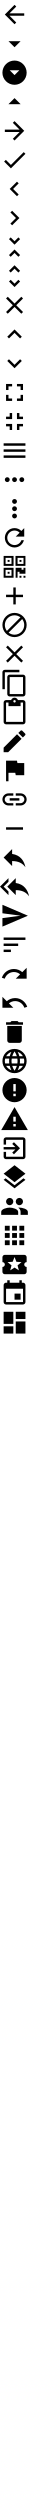
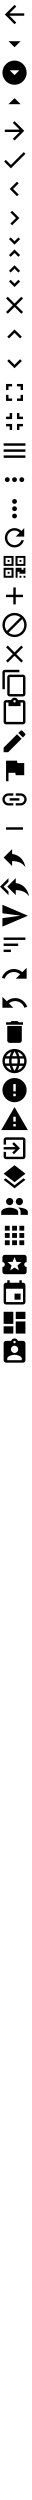
<svg xmlns="http://www.w3.org/2000/svg" width="26" height="2064" viewBox="0 0 26 2064">
  <svg width="24" height="24" viewBox="0 0 24 24" id="ic_arrow_back_24px" y="0">
    <path d="M20 11H7.83l5.59-5.59L12 4l-8 8 8 8 1.41-1.41L7.83 13H20v-2z" />
  </svg>
  <svg width="24" height="24" viewBox="0 0 24 24" id="ic_arrow_drop_down_24px" y="24">
    <path d="M7 10l5 5 5-5z" />
  </svg>
  <svg width="24" height="24" viewBox="0 0 24 24" id="ic_arrow_drop_down_circle_24px" y="48">
    <path d="M12 2C6.48 2 2 6.48 2 12s4.48 10 10 10 10-4.48 10-10S17.52 2 12 2zm0 12l-4-4h8l-4 4z" />
  </svg>
  <svg width="24" height="24" viewBox="0 0 24 24" id="ic_arrow_drop_up_24px" y="72">
    <path d="M7 14l5-5 5 5z" />
  </svg>
  <svg width="24" height="24" viewBox="0 0 24 24" id="ic_arrow_forward_24px" y="96">
    <path d="M12 4l-1.41 1.41L16.17 11H4v2h12.17l-5.58 5.59L12 20l8-8z" />
  </svg>
  <svg width="24" height="24" viewBox="0 0 24 24" id="ic_check_24px" y="120">
    <path d="M9 16.17L4.83 12l-1.42 1.41L9 19 21 7l-1.41-1.41z" />
  </svg>
  <svg width="24" height="24" viewBox="0 0 24 24" id="ic_chevron_left_24px" y="144">
    <path d="M15.41 7.41L14 6l-6 6 6 6 1.41-1.41L10.83 12z" />
  </svg>
  <svg width="24" height="24" viewBox="0 0 24 24" id="ic_chevron_right_24px" y="168">
    <path d="M10 6L8.59 7.41 13.17 12l-4.58 4.59L10 18l6-6z" />
  </svg>
  <svg width="24" height="24" viewBox="0 0 24 24" id="ic_unfold_less_24px" y="192">
    <path d="M7.41 18.59L8.83 20 12 16.83 15.17 20l1.41-1.41L12 14l-4.59 4.59zm9.18-13.18L15.17 4 12 7.17 8.83 4 7.41 5.41 12 10l4.59-4.59z" />
  </svg>
  <svg width="24" height="24" viewBox="0 0 24 24" id="ic_unfold_more_24px" y="216">
    <path d="M12 5.83L15.17 9l1.41-1.41L12 3 7.41 7.59 8.83 9 12 5.83zm0 12.34L8.83 15l-1.41 1.41L12 21l4.59-4.59L15.17 15 12 18.17z" />
  </svg>
  <svg width="24" height="24" viewBox="0 0 24 24" id="ic_close_24px" y="240">
    <path d="M19 6.41L17.59 5 12 10.59 6.41 5 5 6.41 10.59 12 5 17.59 6.41 19 12 13.41 17.59 19 19 17.59 13.41 12z" />
  </svg>
  <svg width="24" height="24" viewBox="0 0 24 24" id="ic_expand_less_24px" y="264">
    <path d="M12 8l-6 6 1.41 1.41L12 10.83l4.59 4.58L18 14z" />
  </svg>
  <svg width="24" height="24" viewBox="0 0 24 24" id="ic_expand_more_24px" y="288">
    <path d="M16.59 8.59L12 13.17 7.41 8.59 6 10l6 6 6-6z" />
  </svg>
  <svg width="24" height="24" viewBox="0 0 24 24" id="ic_fullscreen_24px" y="312">
    <path d="M7 14H5v5h5v-2H7v-3zm-2-4h2V7h3V5H5v5zm12 7h-3v2h5v-5h-2v3zM14 5v2h3v3h2V5h-5z" />
  </svg>
  <svg width="24" height="24" viewBox="0 0 24 24" id="ic_fullscreen_exit_24px" y="336">
    <path d="M5 16h3v3h2v-5H5v2zm3-8H5v2h5V5H8v3zm6 11h2v-3h3v-2h-5v5zm2-11V5h-2v5h5V8h-3z" />
  </svg>
  <svg width="24" height="24" viewBox="0 0 24 24" id="ic_menu_24px" y="360">
    <path d="M3 18h18v-2H3v2zm0-5h18v-2H3v2zm0-7v2h18V6H3z" />
  </svg>
  <svg width="24" height="24" viewBox="0 0 24 24" id="ic_more_horiz_24px" y="384">
    <path d="M6 10c-1.1 0-2 .9-2 2s.9 2 2 2 2-.9 2-2-.9-2-2-2zm12 0c-1.1 0-2 .9-2 2s.9 2 2 2 2-.9 2-2-.9-2-2-2zm-6 0c-1.1 0-2 .9-2 2s.9 2 2 2 2-.9 2-2-.9-2-2-2z" />
  </svg>
  <svg width="24" height="24" viewBox="0 0 24 24" id="ic_more_vert_24px" y="408">
    <path d="M12 8c1.1 0 2-.9 2-2s-.9-2-2-2-2 .9-2 2 .9 2 2 2zm0 2c-1.1 0-2 .9-2 2s.9 2 2 2 2-.9 2-2-.9-2-2-2zm0 6c-1.1 0-2 .9-2 2s.9 2 2 2 2-.9 2-2-.9-2-2-2z" />
  </svg>
  <svg width="24" height="24" viewBox="0 0 24 24" id="ic_refresh_24px" y="432">
    <path d="M17.65 6.35C16.2 4.9 14.21 4 12 4c-4.42 0-7.99 3.58-7.99 8s3.57 8 7.99 8c3.73 0 6.84-2.55 7.73-6h-2.08c-.82 2.33-3.04 4-5.65 4-3.31 0-6-2.69-6-6s2.69-6 6-6c1.66 0 3.14.69 4.22 1.78L13 11h7V4l-2.35 2.35z" />
  </svg>
  <svg width="24" height="24" viewBox="0 0 24 24" id="ic_qrcode_24px" y="456">
    <path d="M7.9 16.1v1.6h-1.6v-1.6h1.6zM7.9 6.3v1.6h-1.6v-1.6h1.6zM17.7 6.3v1.6h-1.6v-1.6h1.6zM4.6 19.4h4.9v-4.9h-4.9c0 0 0 4.9 0 4.9zM4.6 9.6h4.9v-5h-4.9c0 0 0 5 0 5zM14.5 9.6h4.9v-5h-4.9v5zM11.2 12.8v8.2h-8.2v-8.2h8.2zM17.7 19.4v1.6h-1.6v-1.6h1.6zM21 19.4v1.6h-1.6v-1.6h1.6zM21 12.8v4.9h-4.9v-1.6h-1.6v4.9h-1.6v-8.2h4.9v1.6h1.6v-1.6h1.6zM11.2 3v8.2h-8.2v-8.2h8.2zM21 3v8.2h-8.2v-8.2h8.2z" />
  </svg>
  <svg width="24" height="24" viewBox="0 0 24 24" id="ic_add_24px" y="480">
    <path d="M19 13h-6v6h-2v-6H5v-2h6V5h2v6h6v2z" />
  </svg>
  <svg width="24" height="24" viewBox="0 0 24 24" id="ic_block_24px" y="504">
    <path d="M12 2C6.48 2 2 6.48 2 12s4.48 10 10 10 10-4.48 10-10S17.52 2 12 2zM4 12c0-4.42 3.58-8 8-8 1.85 0 3.55.63 4.9 1.69L5.69 16.9C4.63 15.55 4 13.85 4 12zm8 8c-1.85 0-3.55-.63-4.9-1.69L18.31 7.1C19.37 8.45 20 10.15 20 12c0 4.42-3.58 8-8 8z" />
  </svg>
  <svg width="24" height="24" viewBox="0 0 24 24" id="ic_clear_24px" y="528">
    <path d="M19 6.41L17.59 5 12 10.59 6.41 5 5 6.41 10.59 12 5 17.59 6.41 19 12 13.41 17.59 19 19 17.59 13.41 12z" />
  </svg>
  <svg width="24" height="24" viewBox="0 0 24 24" id="ic_content_copy_24px" y="552">
    <path d="M16 1H4c-1.1 0-2 .9-2 2v14h2V3h12V1zm3 4H8c-1.1 0-2 .9-2 2v14c0 1.1.9 2 2 2h11c1.1 0 2-.9 2-2V7c0-1.1-.9-2-2-2zm0 16H8V7h11v14z" />
  </svg>
  <svg width="24" height="24" viewBox="0 0 24 24" id="ic_content_paste_24px" y="576">
    <path d="M19 2h-4.18C14.4.84 13.3 0 12 0c-1.3 0-2.4.84-2.82 2H5c-1.1 0-2 .9-2 2v16c0 1.1.9 2 2 2h14c1.1 0 2-.9 2-2V4c0-1.1-.9-2-2-2zm-7 0c.55 0 1 .45 1 1s-.45 1-1 1-1-.45-1-1 .45-1 1-1zm7 18H5V4h2v3h10V4h2v16z" />
  </svg>
  <svg width="24" height="24" viewBox="0 0 24 24" id="ic_create_24px" y="600">
    <path d="M3 17.25V21h3.75L17.81 9.94l-3.75-3.75L3 17.25zM20.71 7.04c.39-.39.39-1.02 0-1.41l-2.34-2.34c-.39-.39-1.02-.39-1.41 0l-1.83 1.83 3.75 3.75 1.83-1.83z" />
  </svg>
  <svg width="24" height="24" viewBox="0 0 24 24" id="ic_flag_24px" y="624">
    <path d="M14.4 6L14 4H5v17h2v-7h5.6l.4 2h7V6z" />
  </svg>
  <svg width="24" height="24" viewBox="0 0 24 24" id="ic_link_24px" y="648">
    <path d="M3.9 12c0-1.71 1.39-3.1 3.1-3.1h4V7H7c-2.76 0-5 2.24-5 5s2.24 5 5 5h4v-1.9H7c-1.71 0-3.1-1.39-3.1-3.1zM8 13h8v-2H8v2zm9-6h-4v1.9h4c1.71 0 3.1 1.39 3.1 3.1s-1.39 3.1-3.1 3.1h-4V17h4c2.76 0 5-2.24 5-5s-2.24-5-5-5z" />
  </svg>
  <svg width="24" height="24" viewBox="0 0 24 24" id="ic_remove_24px" y="672">
    <path d="M19 13H5v-2h14v2z" />
  </svg>
  <svg width="24" height="24" viewBox="0 0 24 24" id="ic_reply_24px" y="696">
    <path d="M10 9V5l-7 7 7 7v-4.1c5 0 8.5 1.6 11 5.1-1-5-4-10-11-11z" />
  </svg>
  <svg width="24" height="24" viewBox="0 0 24 24" id="ic_reply_all_24px" y="720">
    <path d="M7 8V5l-7 7 7 7v-3l-4-4 4-4zm6 1V5l-7 7 7 7v-4.1c5 0 8.5 1.6 11 5.1-1-5-4-10-11-11z" />
  </svg>
  <svg width="24" height="24" viewBox="0 0 24 24" id="ic_send_24px" y="744">
    <path d="M2.01 21L23 12 2.01 3 2 10l15 2-15 2z" />
  </svg>
  <svg width="24" height="24" viewBox="0 0 24 24" id="ic_sort_24px" y="768">
    <path d="M3 18h6v-2H3v2zM3 6v2h18V6H3zm0 7h12v-2H3v2z" />
  </svg>
  <svg width="24" height="24" viewBox="0 0 24 24" id="ic_redo_24px" y="792">
    <path d="M18.4 10.6C16.55 8.99 14.15 8 11.5 8c-4.65 0-8.58 3.03-9.96 7.22L3.9 16c1.05-3.19 4.05-5.5 7.6-5.5 1.95 0 3.73.72 5.12 1.88L13 16h9V7l-3.6 3.6z" />
  </svg>
  <svg width="24" height="24" viewBox="0 0 24 24" id="ic_undo_24px" y="816">
    <path d="M12.5 8c-2.65 0-5.05.99-6.9 2.6L2 7v9h9l-3.62-3.62c1.39-1.16 3.16-1.88 5.12-1.88 3.54 0 6.55 2.31 7.6 5.5l2.37-.78C21.08 11.03 17.15 8 12.5 8z" />
  </svg>
  <svg width="24" height="24" viewBox="0 0 24 24" id="ic_delete_24px" y="840">
    <path d="M6 19c0 1.1.9 2 2 2h8c1.1 0 2-.9 2-2V7H6v12zM19 4h-3.5l-1-1h-5l-1 1H5v2h14V4z" />
  </svg>
  <svg width="24" height="24" viewBox="0 0 24 24" id="ic_language_24px" y="864">
    <path d="M11.99 2C6.47 2 2 6.48 2 12s4.47 10 9.99 10C17.52 22 22 17.52 22 12S17.52 2 11.99 2zm6.93 6h-2.95c-.32-1.25-.78-2.45-1.38-3.56 1.84.63 3.37 1.91 4.33 3.56zM12 4.04c.83 1.2 1.48 2.53 1.91 3.96h-3.82c.43-1.43 1.08-2.76 1.91-3.96zM4.26 14C4.1 13.36 4 12.69 4 12s.1-1.36.26-2h3.38c-.08.66-.14 1.32-.14 2 0 .68.06 1.34.14 2H4.26zm.82 2h2.95c.32 1.25.78 2.45 1.38 3.56-1.84-.63-3.37-1.9-4.33-3.56zm2.95-8H5.08c.96-1.66 2.49-2.93 4.33-3.56C8.81 5.55 8.35 6.75 8.03 8zM12 19.96c-.83-1.2-1.48-2.53-1.91-3.96h3.82c-.43 1.43-1.08 2.76-1.91 3.96zM14.34 14H9.66c-.09-.66-.16-1.32-.16-2 0-.68.07-1.35.16-2h4.68c.09.65.16 1.32.16 2 0 .68-.07 1.34-.16 2zm.25 5.56c.6-1.11 1.06-2.31 1.38-3.56h2.95c-.96 1.65-2.49 2.93-4.33 3.56zM16.36 14c.08-.66.14-1.32.14-2 0-.68-.06-1.34-.14-2h3.38c.16.64.26 1.31.26 2s-.1 1.36-.26 2h-3.38z" />
  </svg>
  <svg width="24" height="24" viewBox="0 0 24 24" id="ic_error_24px" y="888">
    <path d="M12 2C6.48 2 2 6.48 2 12s4.48 10 10 10 10-4.48 10-10S17.52 2 12 2zm1 15h-2v-2h2v2zm0-4h-2V7h2v6z" />
  </svg>
  <svg width="24" height="24" viewBox="0 0 24 24" id="ic_warning_24px" y="912">
    <path d="M1 21h22L12 2 1 21zm12-3h-2v-2h2v2zm0-4h-2v-4h2v4z" />
  </svg>
  <svg width="24" height="24" viewBox="0 0 24 24" id="ic_exit_24px" y="936">
    <path d="M10.09 15.59L11.5 17l5-5-5-5-1.41 1.41L12.67 11H3v2h9.67l-2.58 2.59zM19 3H5c-1.11 0-2 .9-2 2v4h2V5h14v14H5v-4H3v4c0 1.1.89 2 2 2h14c1.1 0 2-.9 2-2V5c0-1.1-.9-2-2-2z" />
  </svg>
  <svg width="24" height="24" viewBox="0 0 24 24" id="ic_layers_24px" y="960">
    <path d="M11.99 18.54l-7.37-5.73L3 14.07l9 7 9-7-1.63-1.27-7.38 5.74zM12 16l7.36-5.73L21 9l-9-7-9 7 1.63 1.27L12 16z" />
  </svg>
  <svg width="24" height="24" viewBox="0 0 24 24" id="ic_people_24px" y="984">
    <path d="M16 11c1.66 0 2.99-1.34 2.99-3S17.66 5 16 5c-1.66 0-3 1.34-3 3s1.34 3 3 3zm-8 0c1.66 0 2.99-1.34 2.99-3S9.66 5 8 5C6.34 5 5 6.34 5 8s1.34 3 3 3zm0 2c-2.33 0-7 1.17-7 3.5V19h14v-2.5c0-2.33-4.67-3.5-7-3.5zm8 0c-.29 0-.62.02-.97.05 1.16.84 1.97 1.97 1.97 3.45V19h6v-2.5c0-2.33-4.67-3.5-7-3.5z" />
  </svg>
  <svg width="24" height="24" viewBox="0 0 24 24" id="ic_apps_24px" y="1008">
    <path d="M4 8h4V4H4v4zm6 12h4v-4h-4v4zm-6 0h4v-4H4v4zm0-6h4v-4H4v4zm6 0h4v-4h-4v4zm6-10v4h4V4h-4zm-6 4h4V4h-4v4zm6 6h4v-4h-4v4zm0 6h4v-4h-4v4z" />
  </svg>
  <svg width="24" height="24" viewBox="0 0 24 24" id="ic_local_play_24px" y="1032">
    <path d="M20 12c0-1.1.9-2 2-2V6c0-1.1-.9-2-2-2H4c-1.1 0-1.99.9-1.99 2v4c1.1 0 1.99.9 1.99 2s-.89 2-2 2v4c0 1.1.9 2 2 2h16c1.1 0 2-.9 2-2v-4c-1.1 0-2-.9-2-2zm-4.42 4.8L12 14.5l-3.58 2.3 1.08-4.12-3.29-2.69 4.24-.25L12 5.8l1.54 3.95 4.24.25-3.29 2.69 1.09 4.11z" />
  </svg>
  <svg width="24" height="24" viewBox="0 0 24 24" id="ic_event_24px" y="1056">
    <path d="M17 12h-5v5h5v-5zM16 1v2H8V1H6v2H5c-1.11 0-1.99.9-1.99 2L3 19c0 1.1.89 2 2 2h14c1.1 0 2-.9 2-2V5c0-1.1-.9-2-2-2h-1V1h-2zm3 18H5V8h14v11z" />
  </svg>
  <svg width="24" height="24" viewBox="0 0 24 24" id="ic_dashboard_24px" y="1080">
    <path d="M3 13h8V3H3v10zm0 8h8v-6H3v6zm10 0h8V11h-8v10zm0-18v6h8V3h-8z" />
  </svg>
+   <svg width="24" height="24" viewBox="0 0 24 24" id="ic_assignment_ind_24px" y="1104">
+     <path d="M19 3h-4.18C14.4 1.84 13.3 1 12 1c-1.3 0-2.4.84-2.82 2H5c-1.1 0-2 .9-2 2v14c0 1.1.9 2 2 2h14c1.1 0 2-.9 2-2V5c0-1.1-.9-2-2-2zm-7 0c.55 0 1 .45 1 1s-.45 1-1 1-1-.45-1-1 .45-1 1-1zm0 4c1.66 0 3 1.34 3 3s-1.34 3-3 3-3-1.34-3-3 1.34-3 3-3zm6 12H6v-1.4c0-2 4-3.1 6-3.1s6 1.1 6 3.1V19z" />
+   </svg>
</svg>
